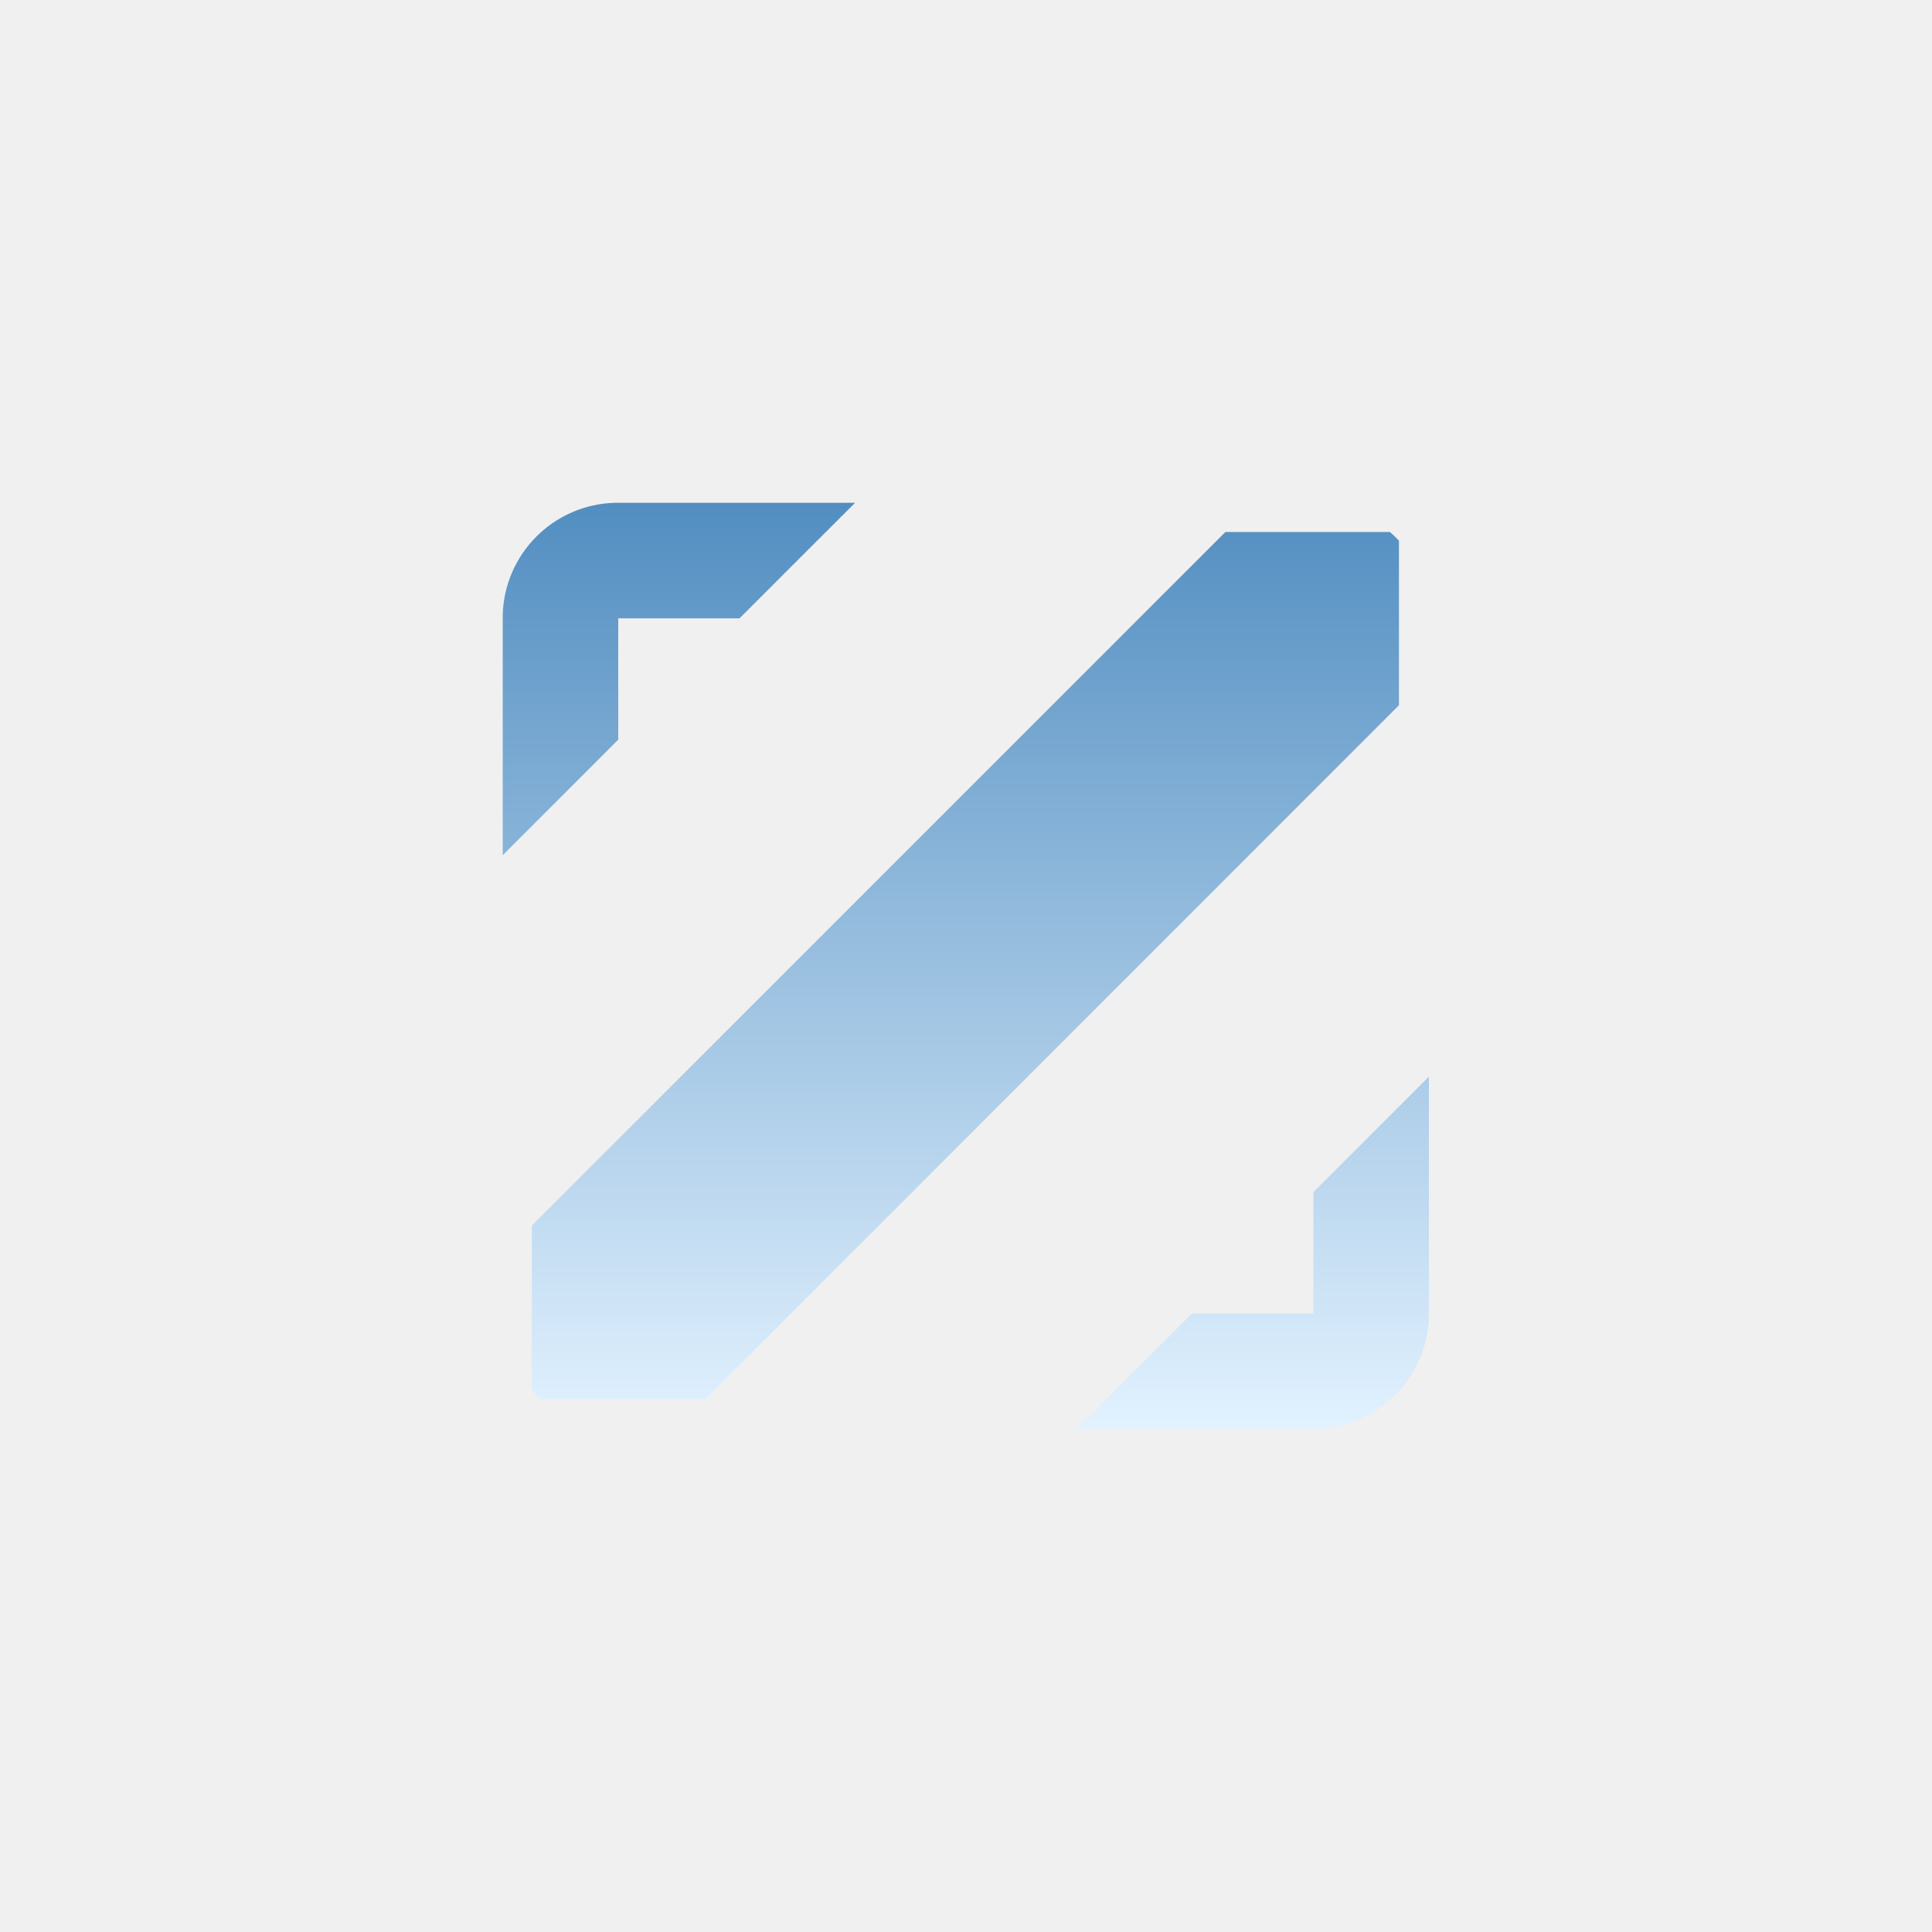
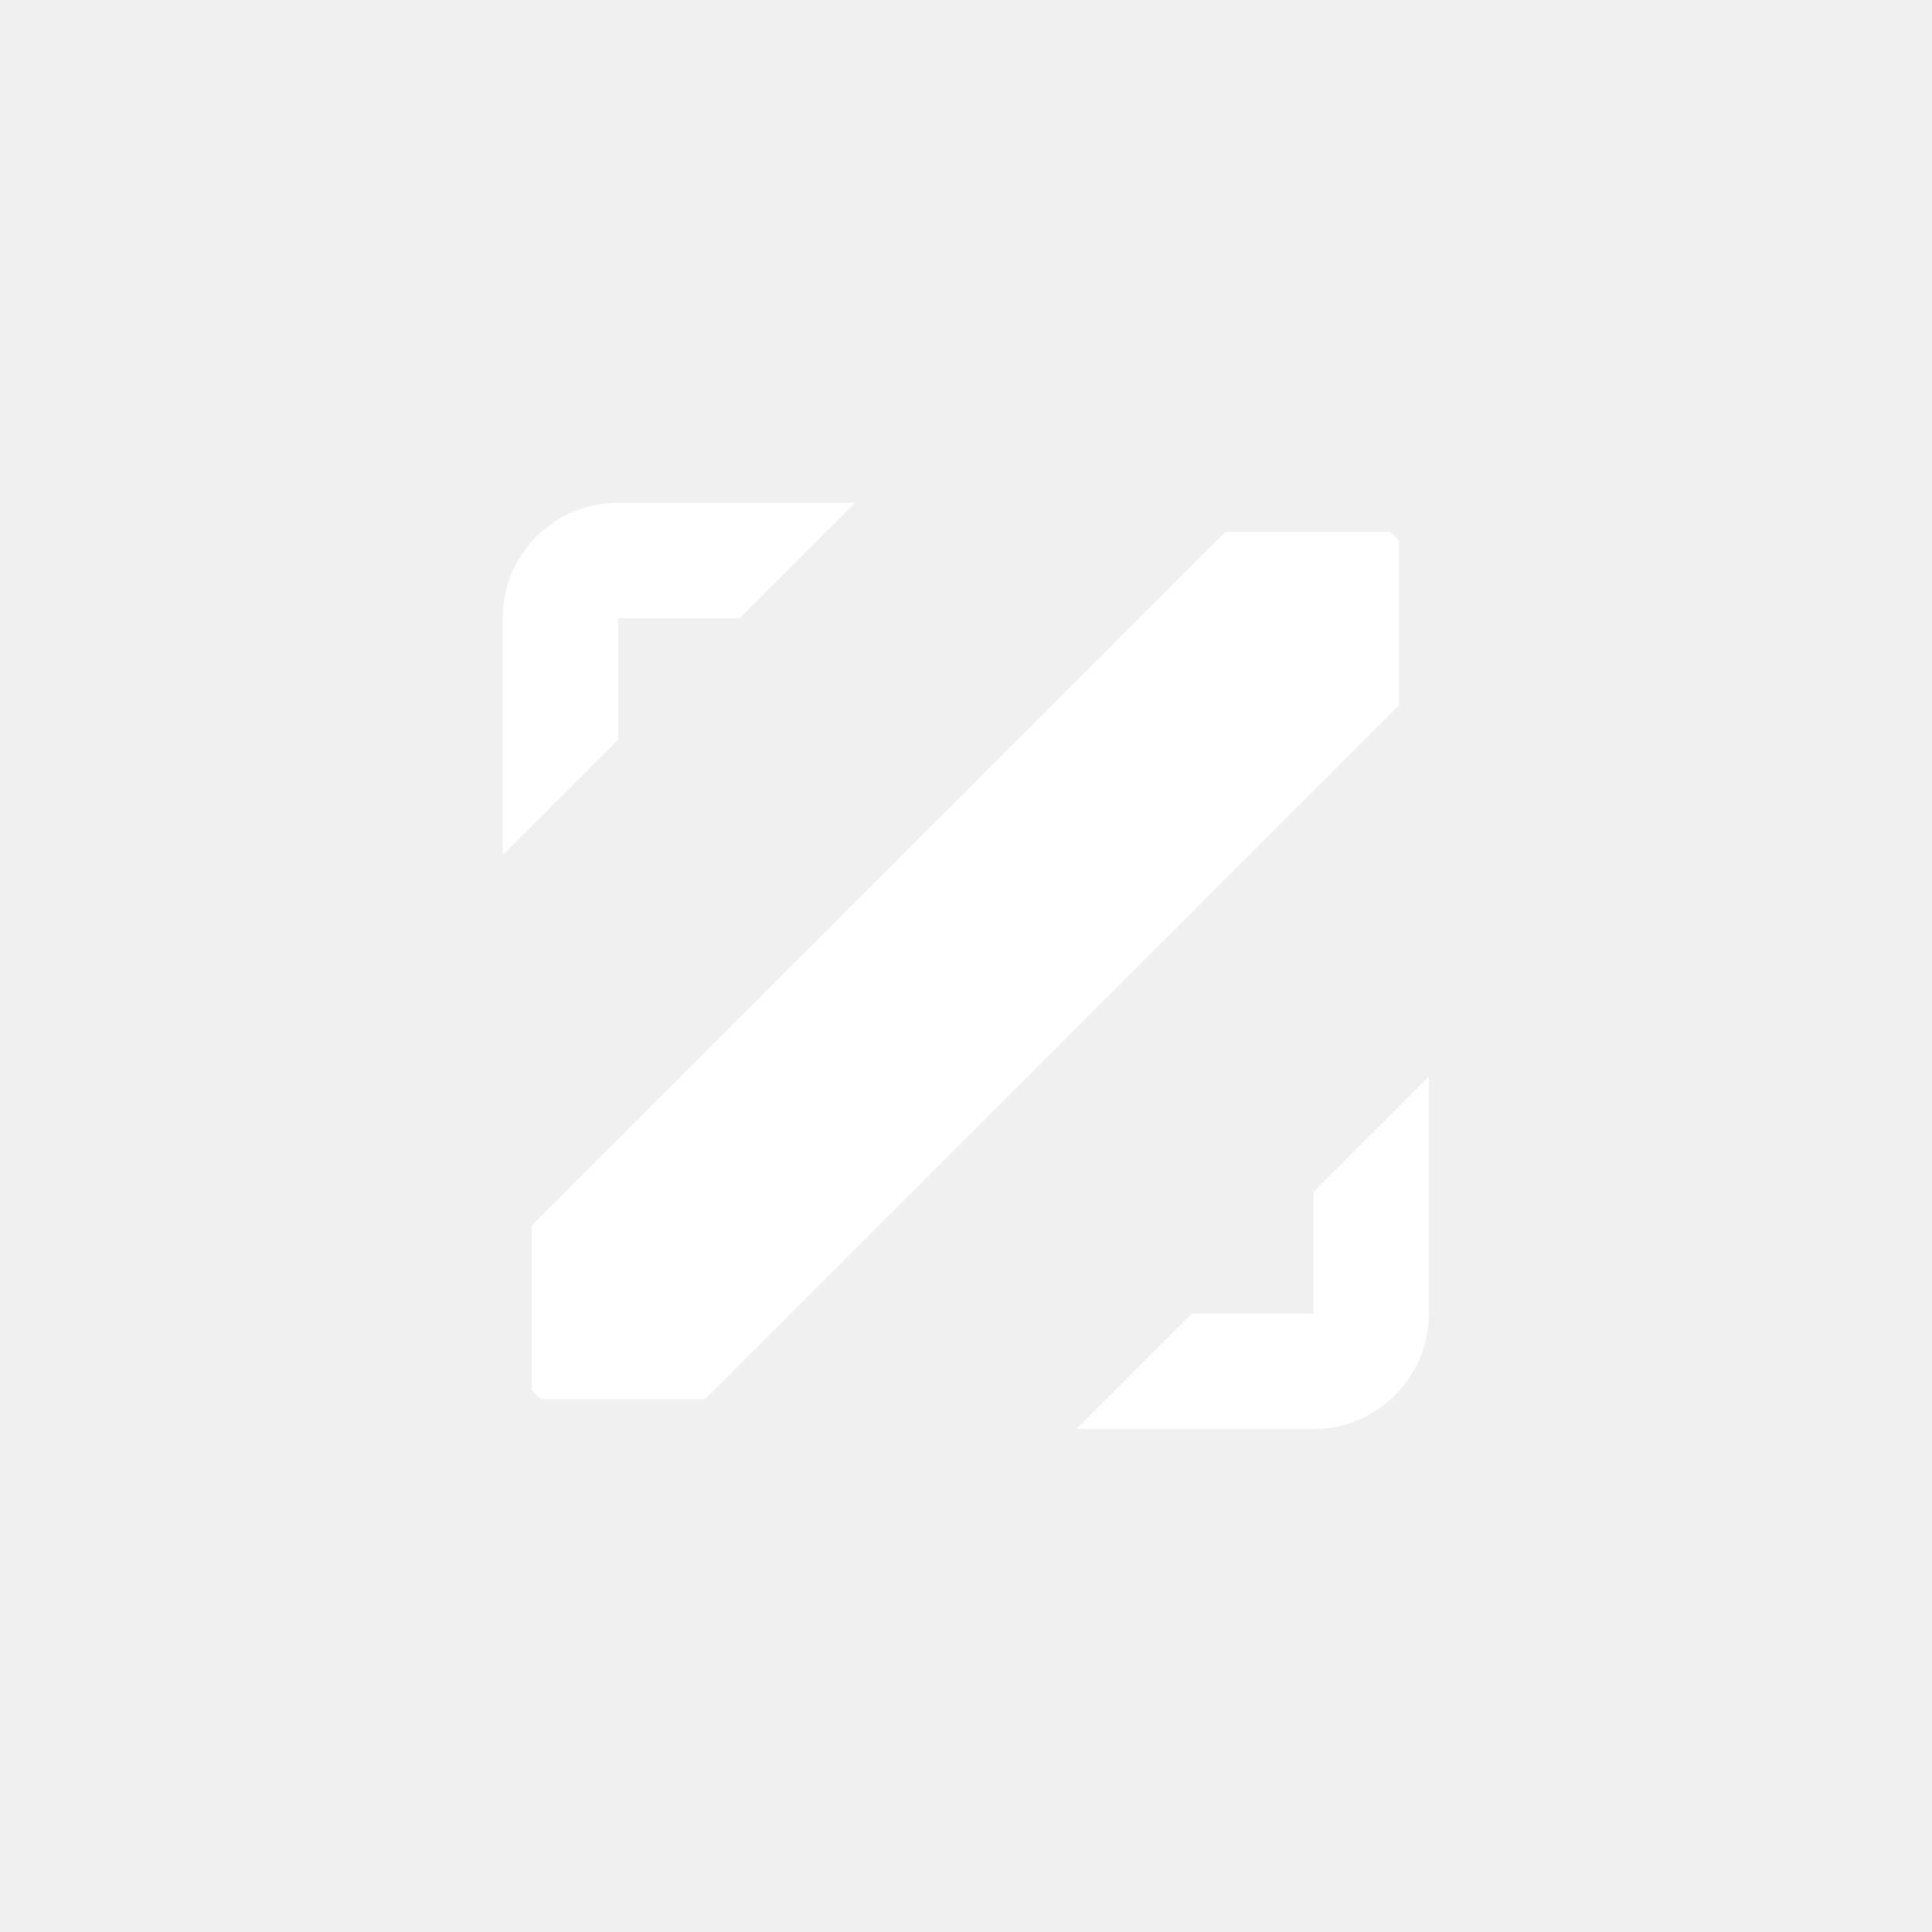
<svg xmlns="http://www.w3.org/2000/svg" width="100" height="100" viewBox="0 0 100 100">
  <defs>
    <style>
      .cls-1 {
        fill-rule: evenodd;
-         fill: url(#linear-gradient);
+         fill: #ffffff;
      }
    </style>
    <linearGradient id="linear-gradient" x1="226" y1="1337.62" x2="226" y2="1289.69" gradientUnits="userSpaceOnUse">
      <stop offset="0" stop-color="#e2f2ff" />
      <stop offset="1" stop-color="#528ec1" />
    </linearGradient>
  </defs>
  <path id="矩形_15_拷贝" data-name="矩形 15 拷贝" class="cls-1" d="M244.151,1337.62H231.719l5.979-5.98h6.282v-6.28l5.98-5.98v12.43A5.982,5.982,0,0,1,244.151,1337.62Zm-23.893-47.94-5.981,5.98H208v6.28l-5.979,5.98v-12.43a5.965,5.965,0,0,1,5.81-5.81h12.431Zm28.151,10.48-35.9,35.91h-8.522c-0.163-.15-0.314-0.31-0.46-0.47,0-1.83,0-8.51,0-8.51l35.9-35.9h8.514a5.368,5.368,0,0,1,.468.45C248.411,1293.46,248.409,1300.16,248.409,1300.16Z" transform="translate(-176 -1263.655)" />
</svg>
